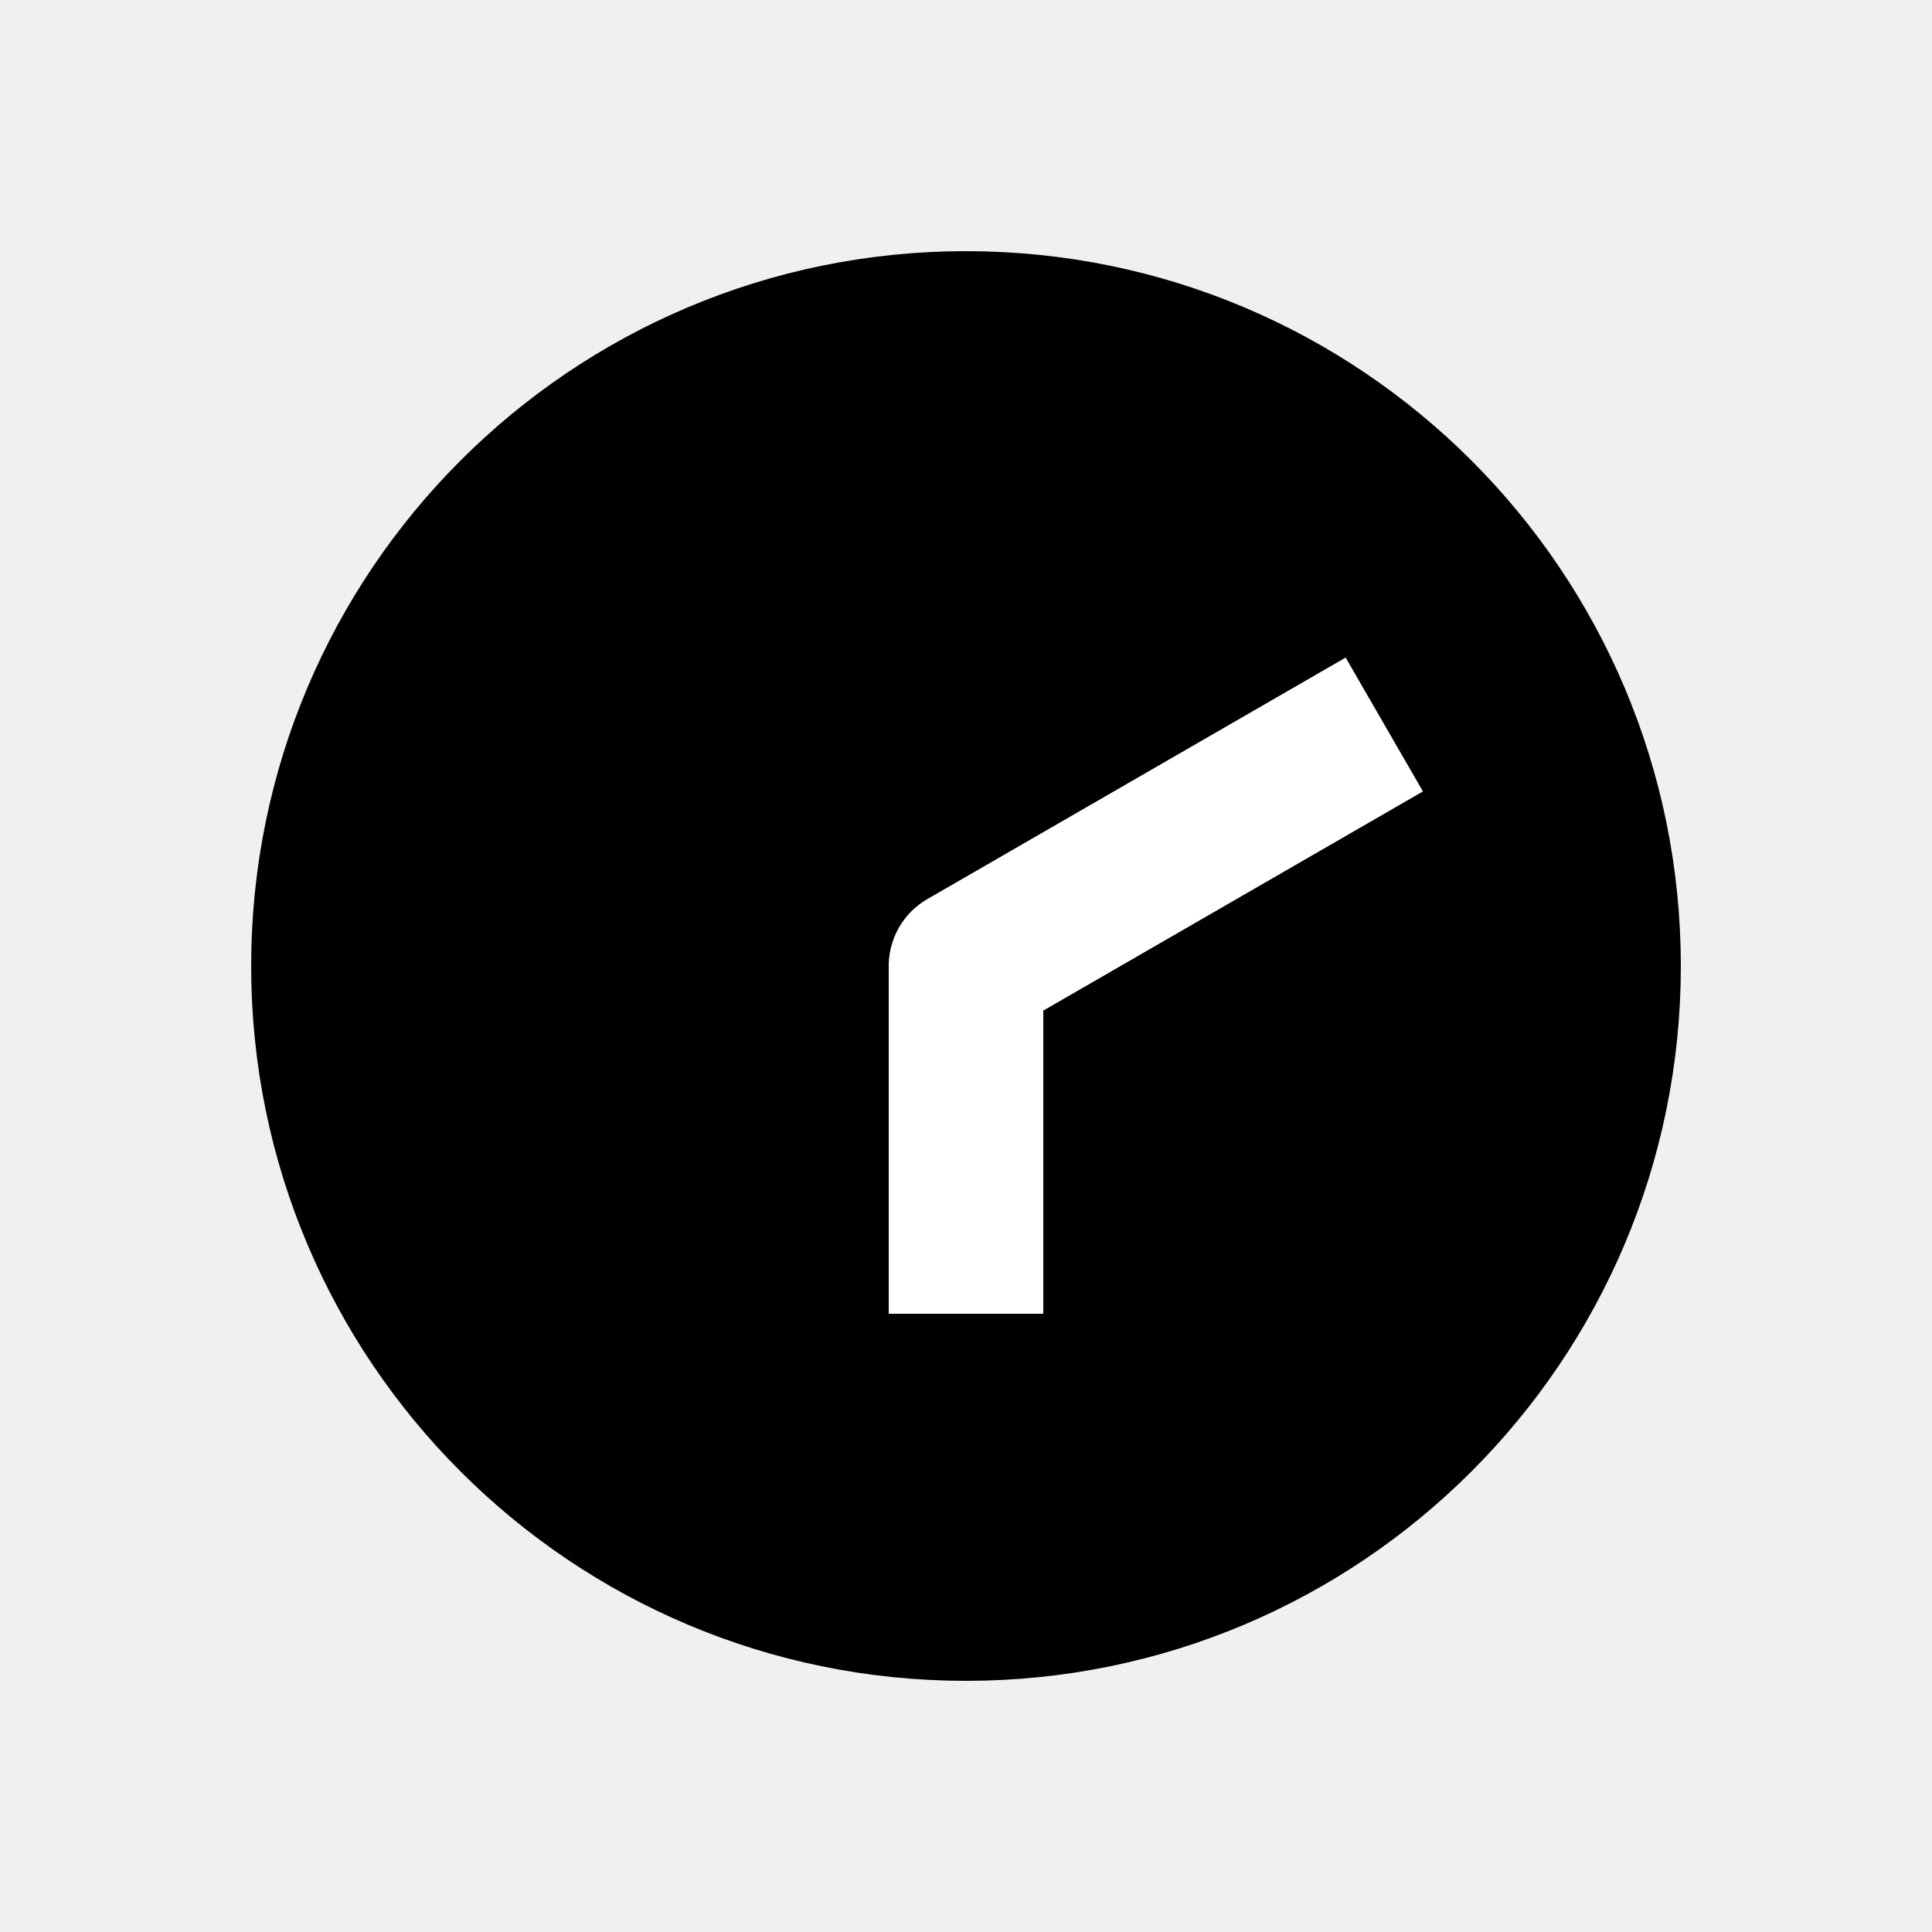
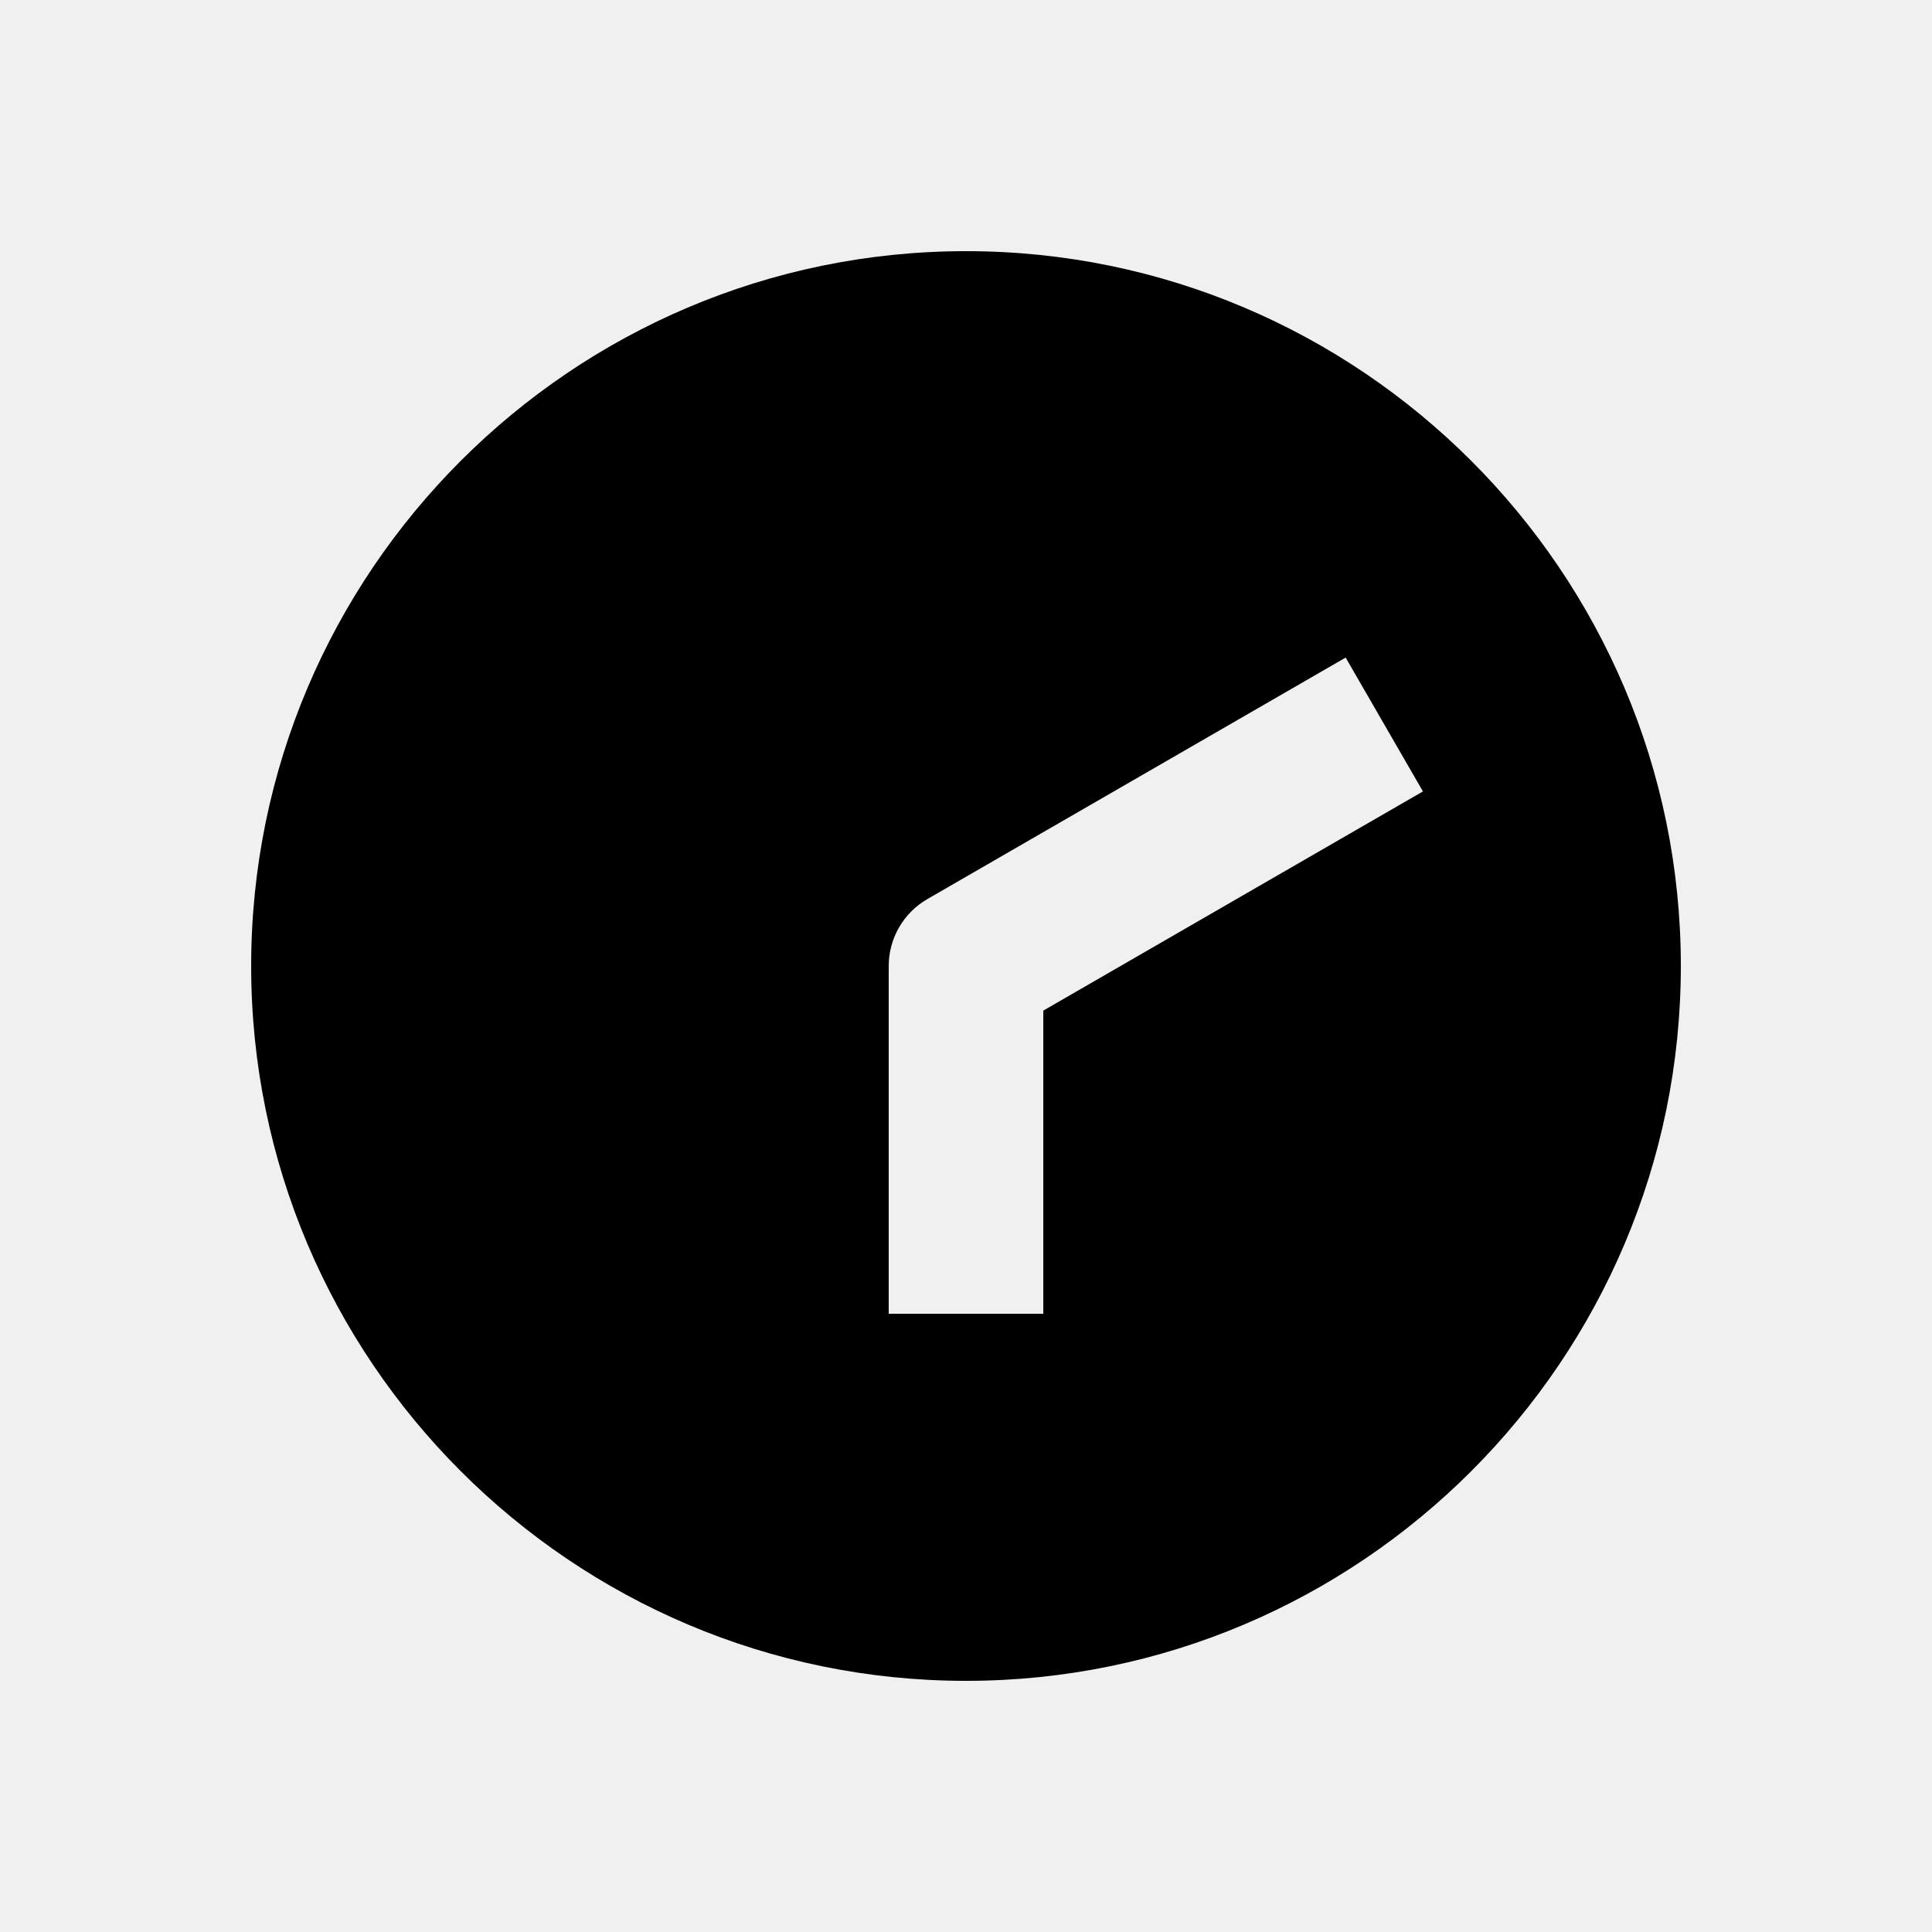
<svg xmlns="http://www.w3.org/2000/svg" height="1000" width="1000" version="1.1" id="h00m00" viewBox="0 0 1000 1000">
-   <g id="container">
-     <circle style="fill:#000000;stroke:#000000;stroke-width:60" id="frame" cx="500" cy="500" r="340" />
-     <g transform="translate(500,500) rotate(270)">
-       <path id="clock_06_10" style="fill:none; stroke:#FFF; stroke-width:80; stroke-linecap:square; stroke-linejoin:round" d="M -140.000,0.000 L 0,0 l 105.000,181.865" />
-     </g>
-   </g>
+   <defs id="defs10" />
+   <path id="path14" style="color:#000000;fill:#000000;stroke-width:60;-inkscape-stroke:none" d="M 500 130 C 296.011 130 130 296.011 130 500 C 130 703.989 296.011 870 500 870 C 703.989 870 870 703.989 870 500 C 870 296.011 703.989 130 500 130 z M 696.506 340.359 L 736.506 409.641 L 701.865 429.641 L 540 523.094 L 540 640 L 540 680 L 460 680 L 460 640 L 460 500 A 40.004 40.004 0 0 1 480 465.359 L 661.865 360.359 L 696.506 340.359 z " />
</svg>
